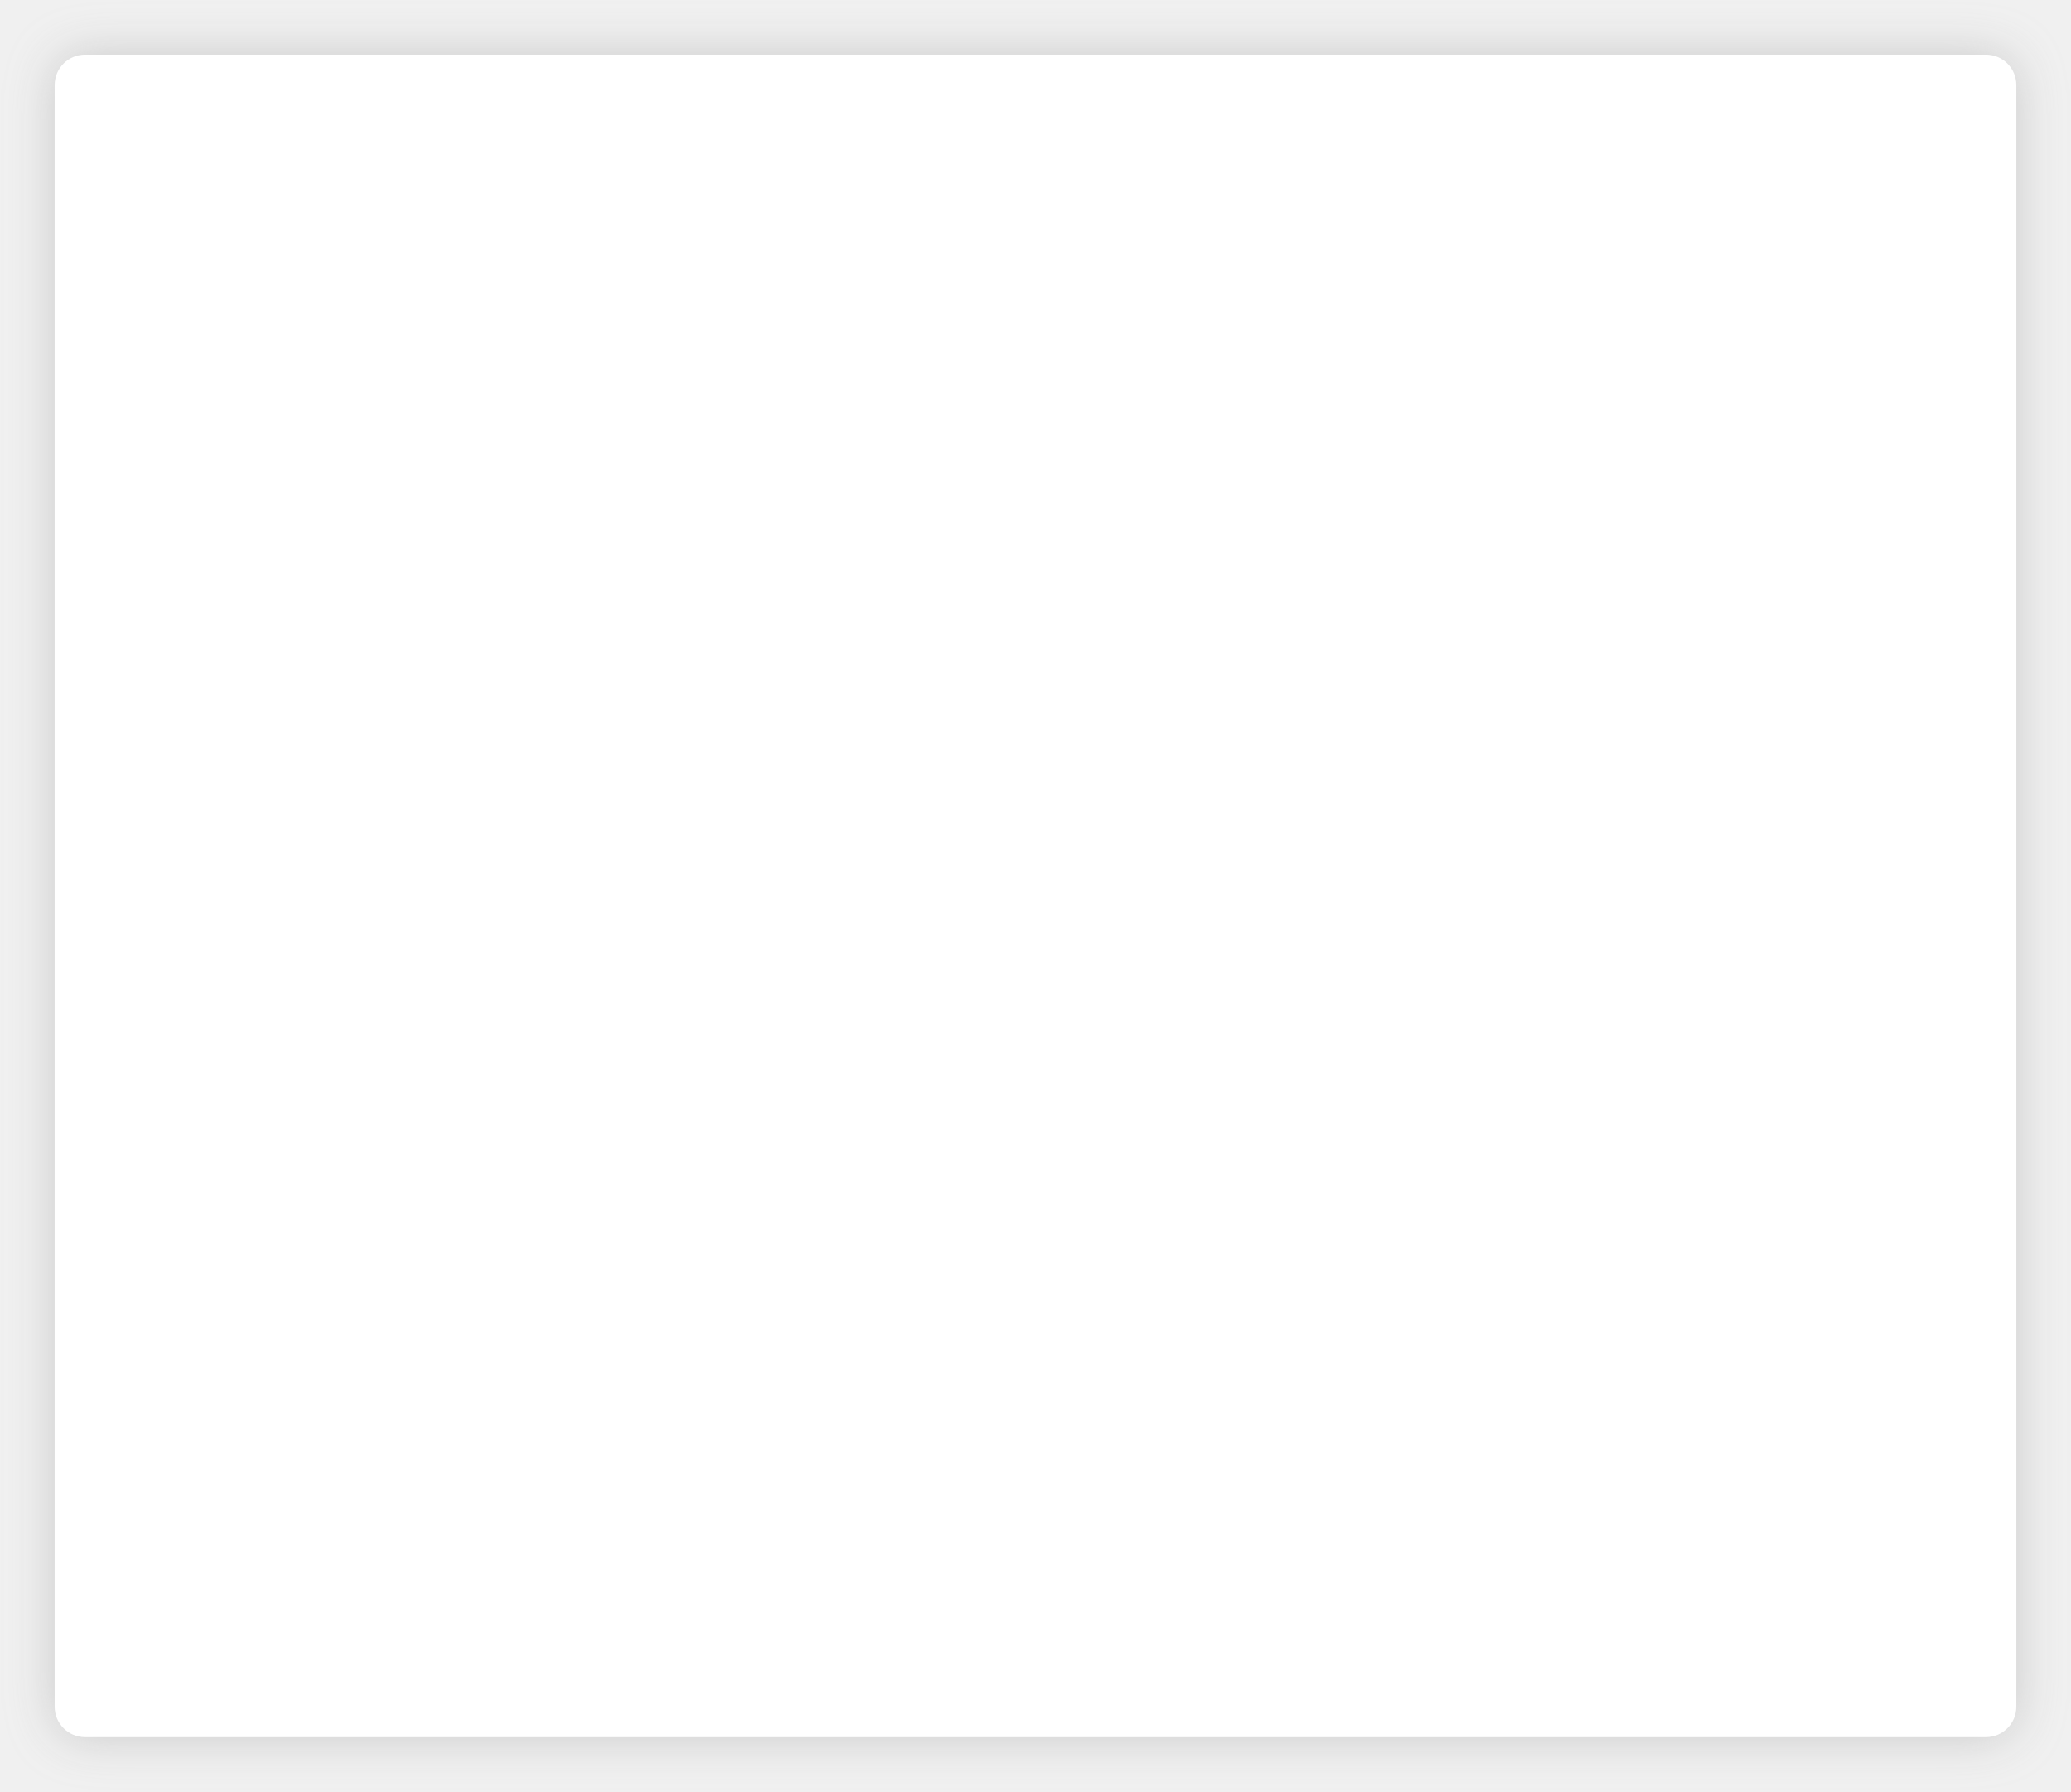
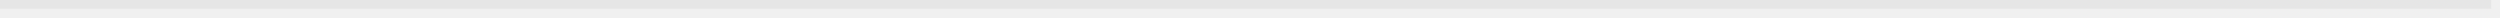
- <svg xmlns="http://www.w3.org/2000/svg" xmlns:xlink="http://www.w3.org/1999/xlink" version="1.1" width="341px" height="295px">
-   <defs>
-     <filter x="17px" y="-8px" width="341px" height="295px" filterUnits="userSpaceOnUse" id="filter342">
-       <feOffset dx="0" dy="0" in="SourceAlpha" result="shadowOffsetInner" />
-       <feGaussianBlur stdDeviation="4" in="shadowOffsetInner" result="shadowGaussian" />
-       <feComposite in2="shadowGaussian" operator="atop" in="SourceAlpha" result="shadowComposite" />
-       <feColorMatrix type="matrix" values="0 0 0 0 0.518  0 0 0 0 0.518  0 0 0 0 0.518  0 0 0 0.349 0  " in="shadowComposite" />
-     </filter>
-     <g id="widget343">
-       <path d="M 26 6  A 5 5 0 0 1 31 1 L 344 1  A 5 5 0 0 1 349 6 L 349 273  A 5 5 0 0 1 344 278 L 31 278  A 5 5 0 0 1 26 273 L 26 6  Z " fill-rule="nonzero" fill="#ffffff" stroke="none" />
-     </g>
-   </defs>
-   <g transform="matrix(1 0 0 1 -17 8 )">
-     <use xlink:href="#widget343" filter="url(#filter342)" />
-     <use xlink:href="#widget343" />
+ <svg xmlns="http://www.w3.org/2000/svg" version="1.1" width="285px" height="2px">
+   <g transform="matrix(1 0 0 1 -43 -38 )">
+     <path d="M 43 38.5  L 327 38.5  " stroke-width="1" stroke="#d7d7d7" fill="none" stroke-opacity="0.4" />
  </g>
</svg>
